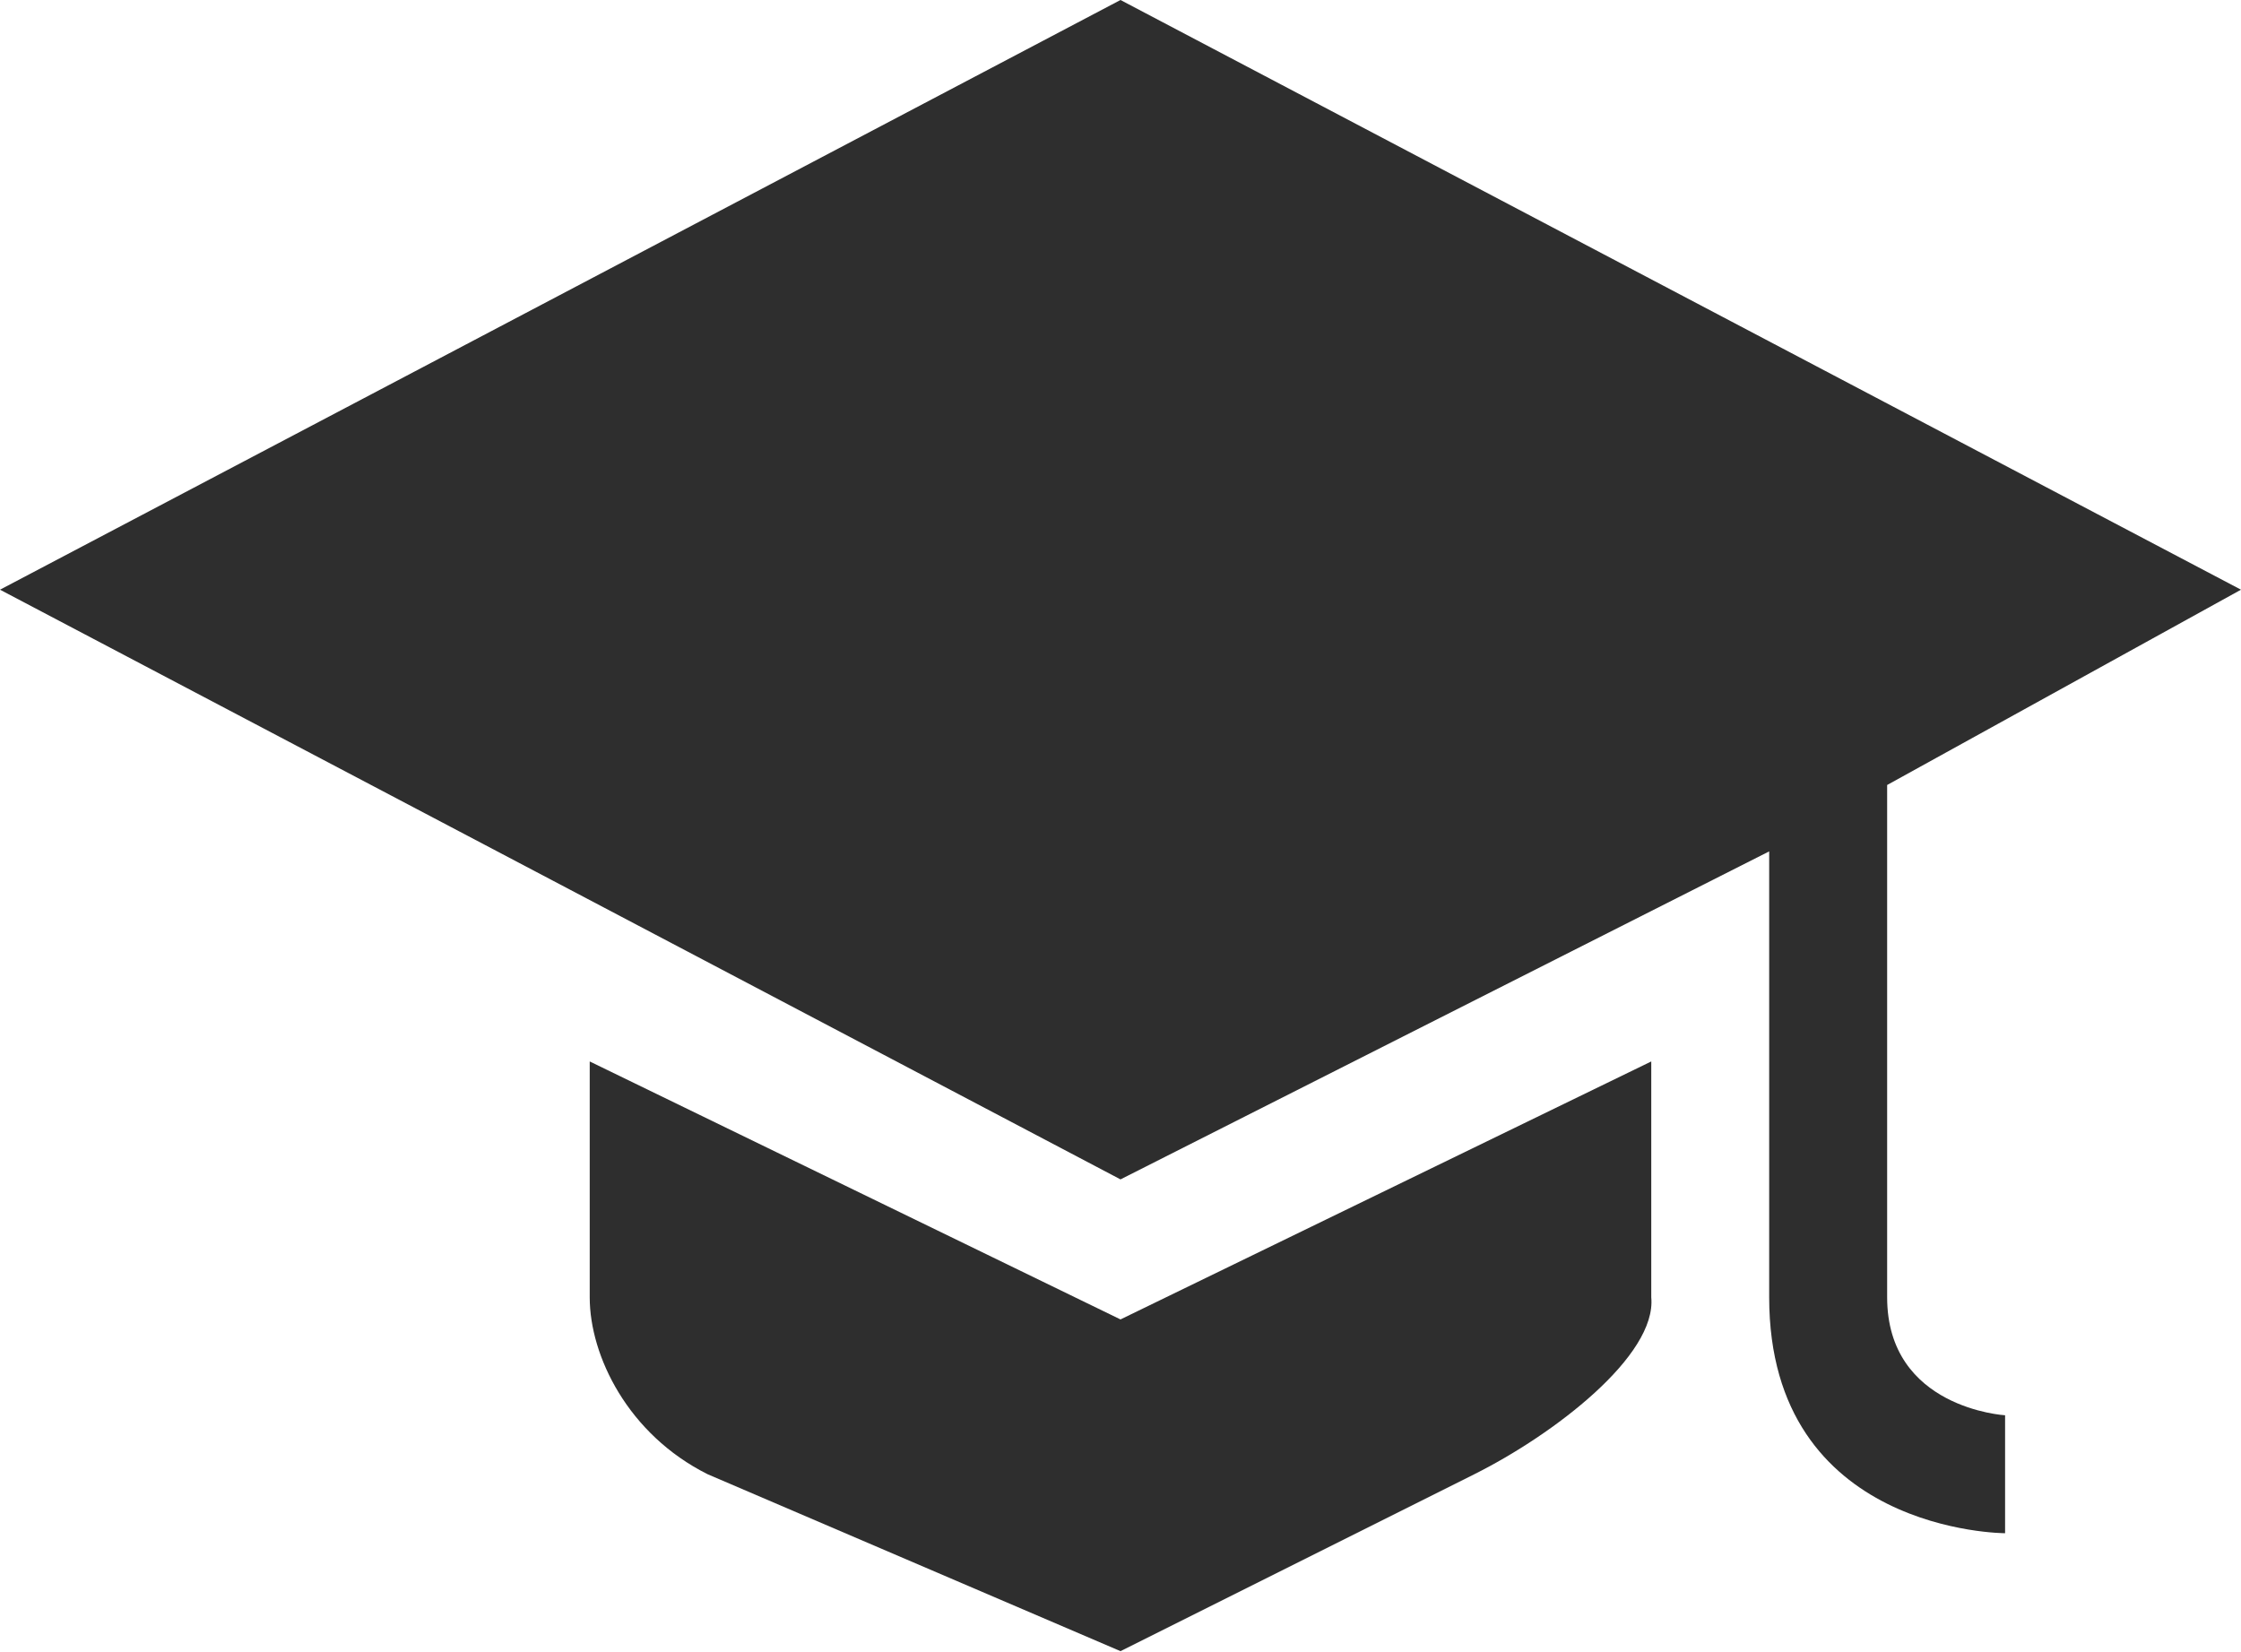
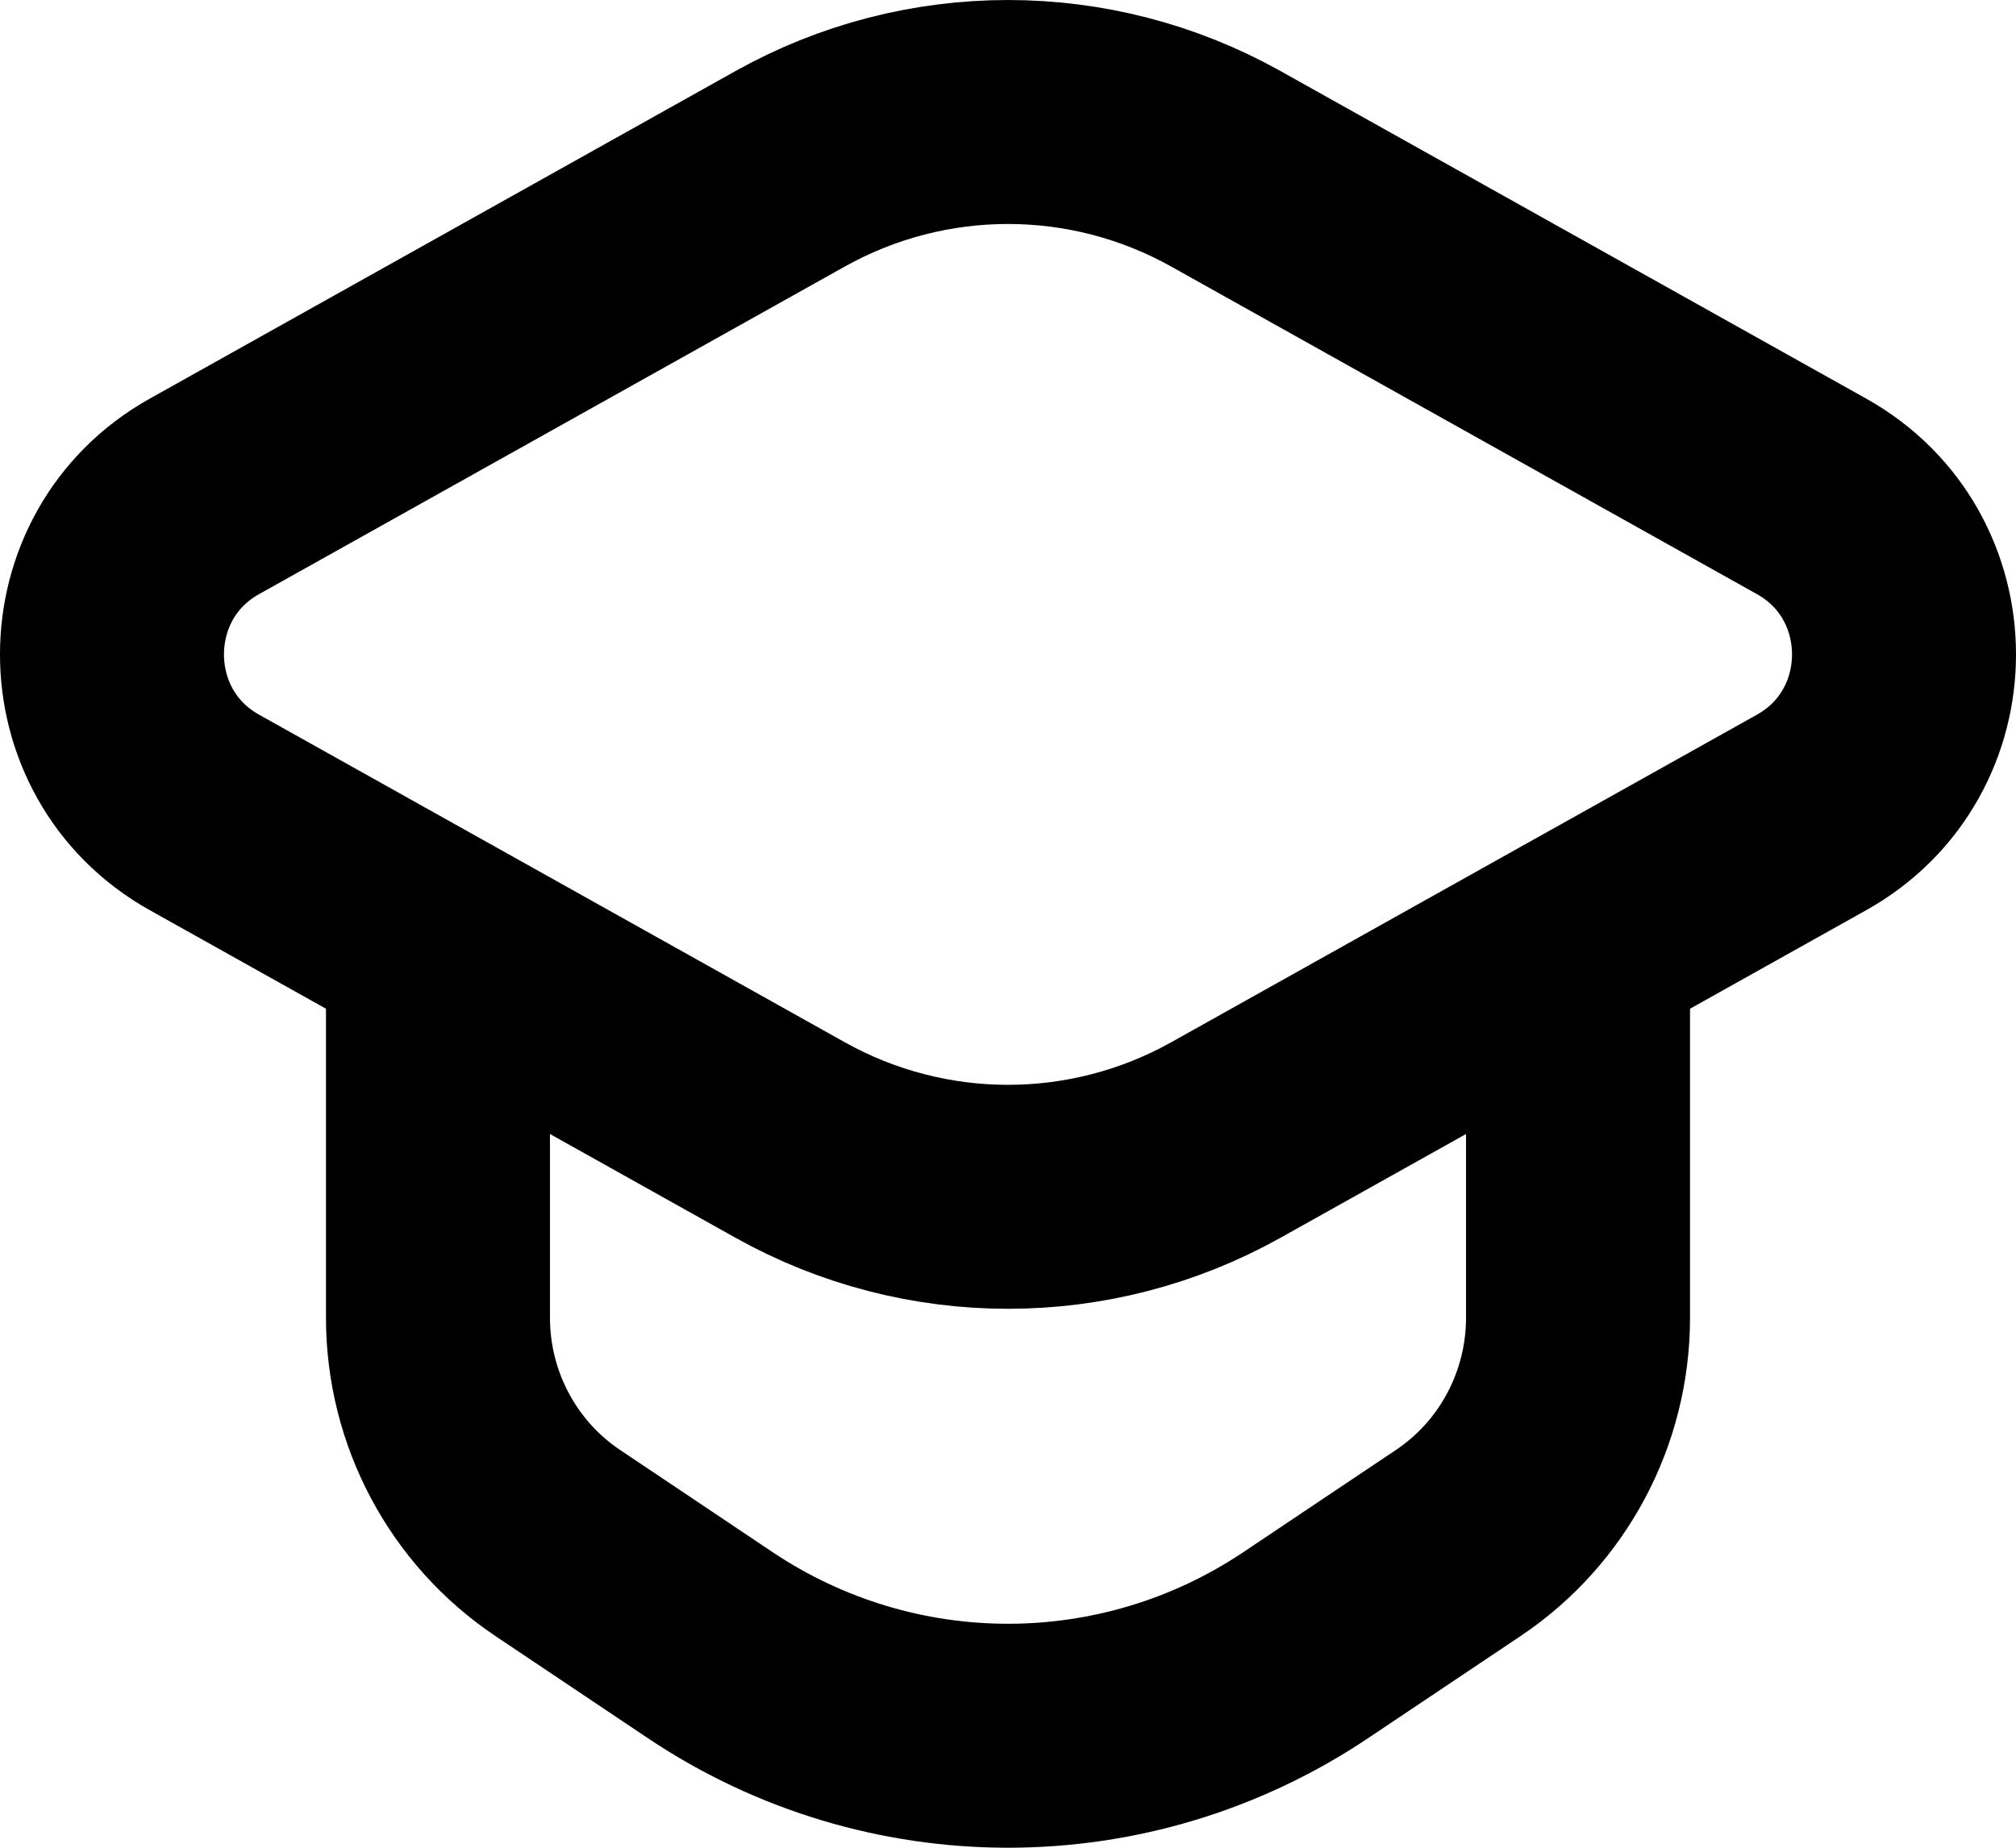
- <svg xmlns="http://www.w3.org/2000/svg" fill="#2e2e2e" height="73.7" preserveAspectRatio="xMidYMid meet" version="1" viewBox="0.0 0.0 100.0 73.7" width="100" zoomAndPan="magnify">
-   <g id="change1_1">
-     <path d="M50,0L0,26.315L50,52.63l28.946-14.637c0,0,0,13.267,0,19.899c0,10.527,10.527,10.527,10.527,10.527v-5.263 c0,0-5.263-0.301-5.263-5.265c0-7.895,0-22.861,0-22.861L100,26.315L50,0z" />
-   </g>
-   <g id="change1_2">
-     <path d="M26.315,47.367v10.526c0,2.615,1.711,6.118,5.263,7.895L50,73.682l15.789-7.895c3.553-1.776,8.143-5.292,7.895-7.895V47.367 L50,58.879L26.315,47.367z" />
-   </g>
+ <svg xmlns="http://www.w3.org/2000/svg" width="36" height="33" viewBox="0 0 36 33" fill="none">
+   <path d="M7.821 16.841V23.535C7.821 25.154 8.625 26.664 9.962 27.559L12.684 29.383C15.905 31.539 20.096 31.539 23.315 29.383L26.038 27.559C27.376 26.664 28.179 25.152 28.179 23.535V16.841M14.109 3.015L3.649 8.866C1.45 10.096 1.45 13.279 3.649 14.509L14.109 20.36C16.528 21.713 19.471 21.713 21.891 20.36L32.351 14.509C34.55 13.279 34.55 10.096 32.351 8.866L21.891 3.015C19.471 1.662 16.529 1.662 14.109 3.015Z" stroke="black" stroke-width="4" stroke-linecap="round" stroke-linejoin="round" />
</svg>
